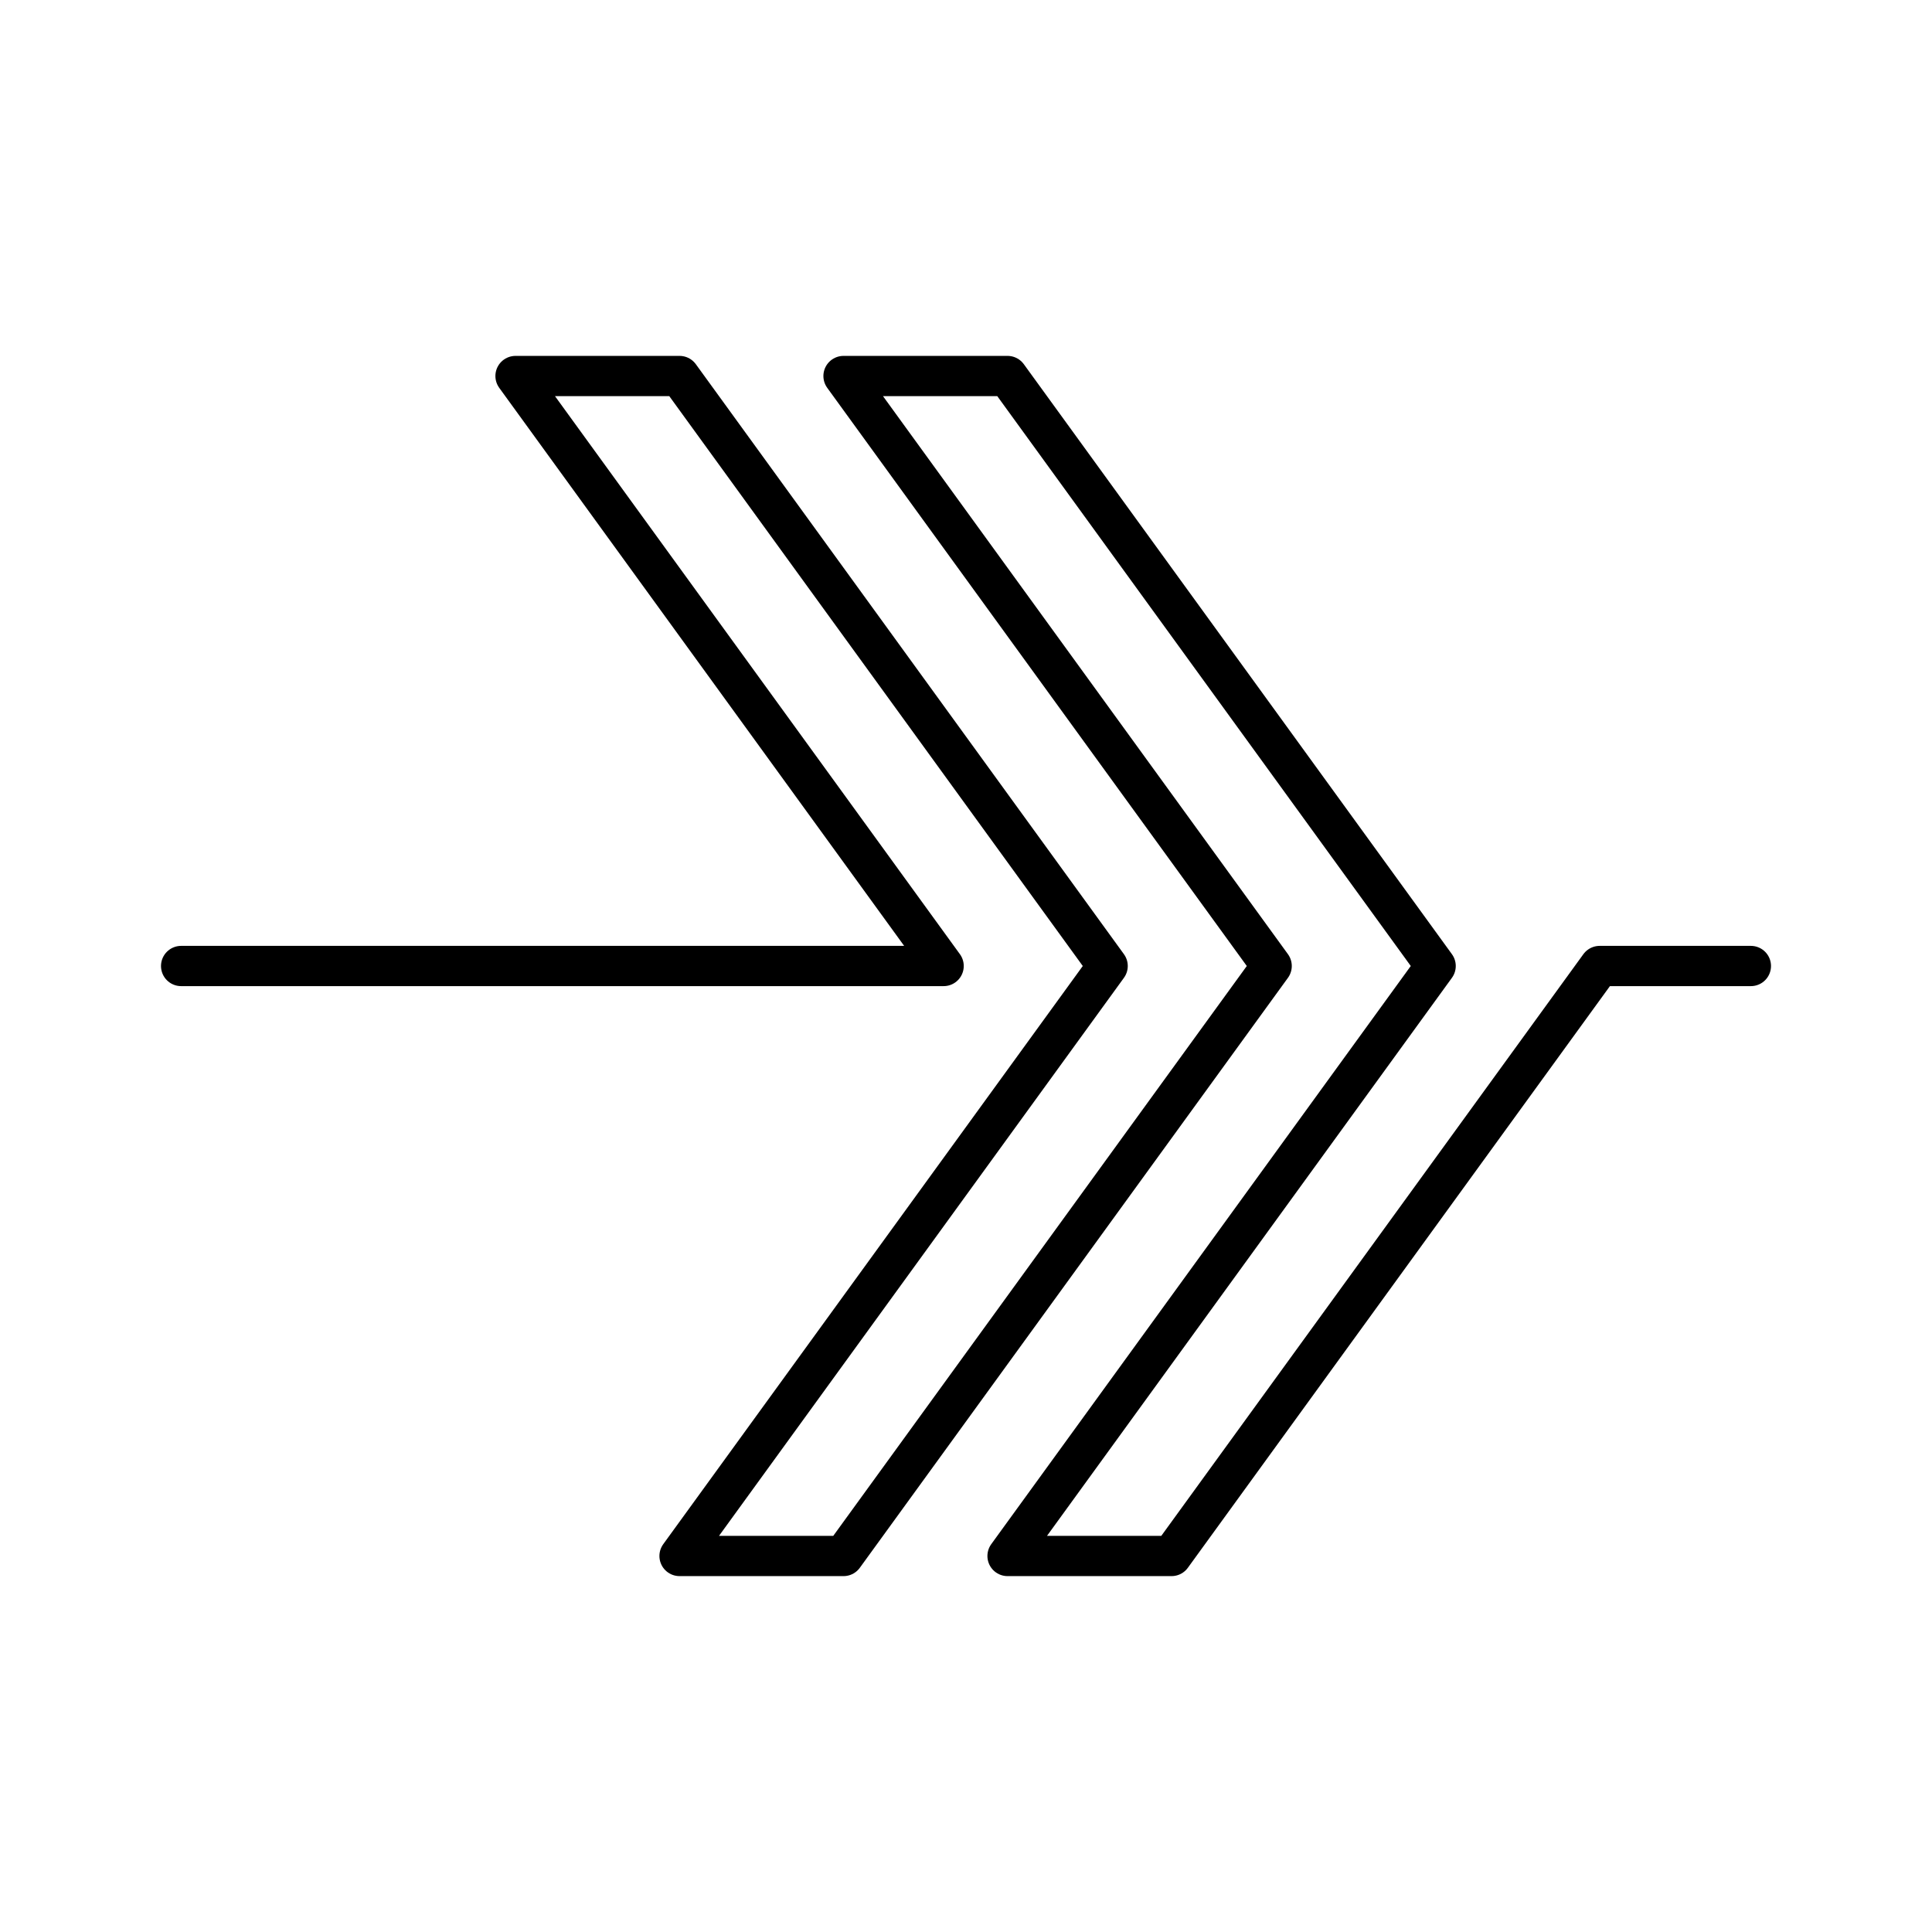
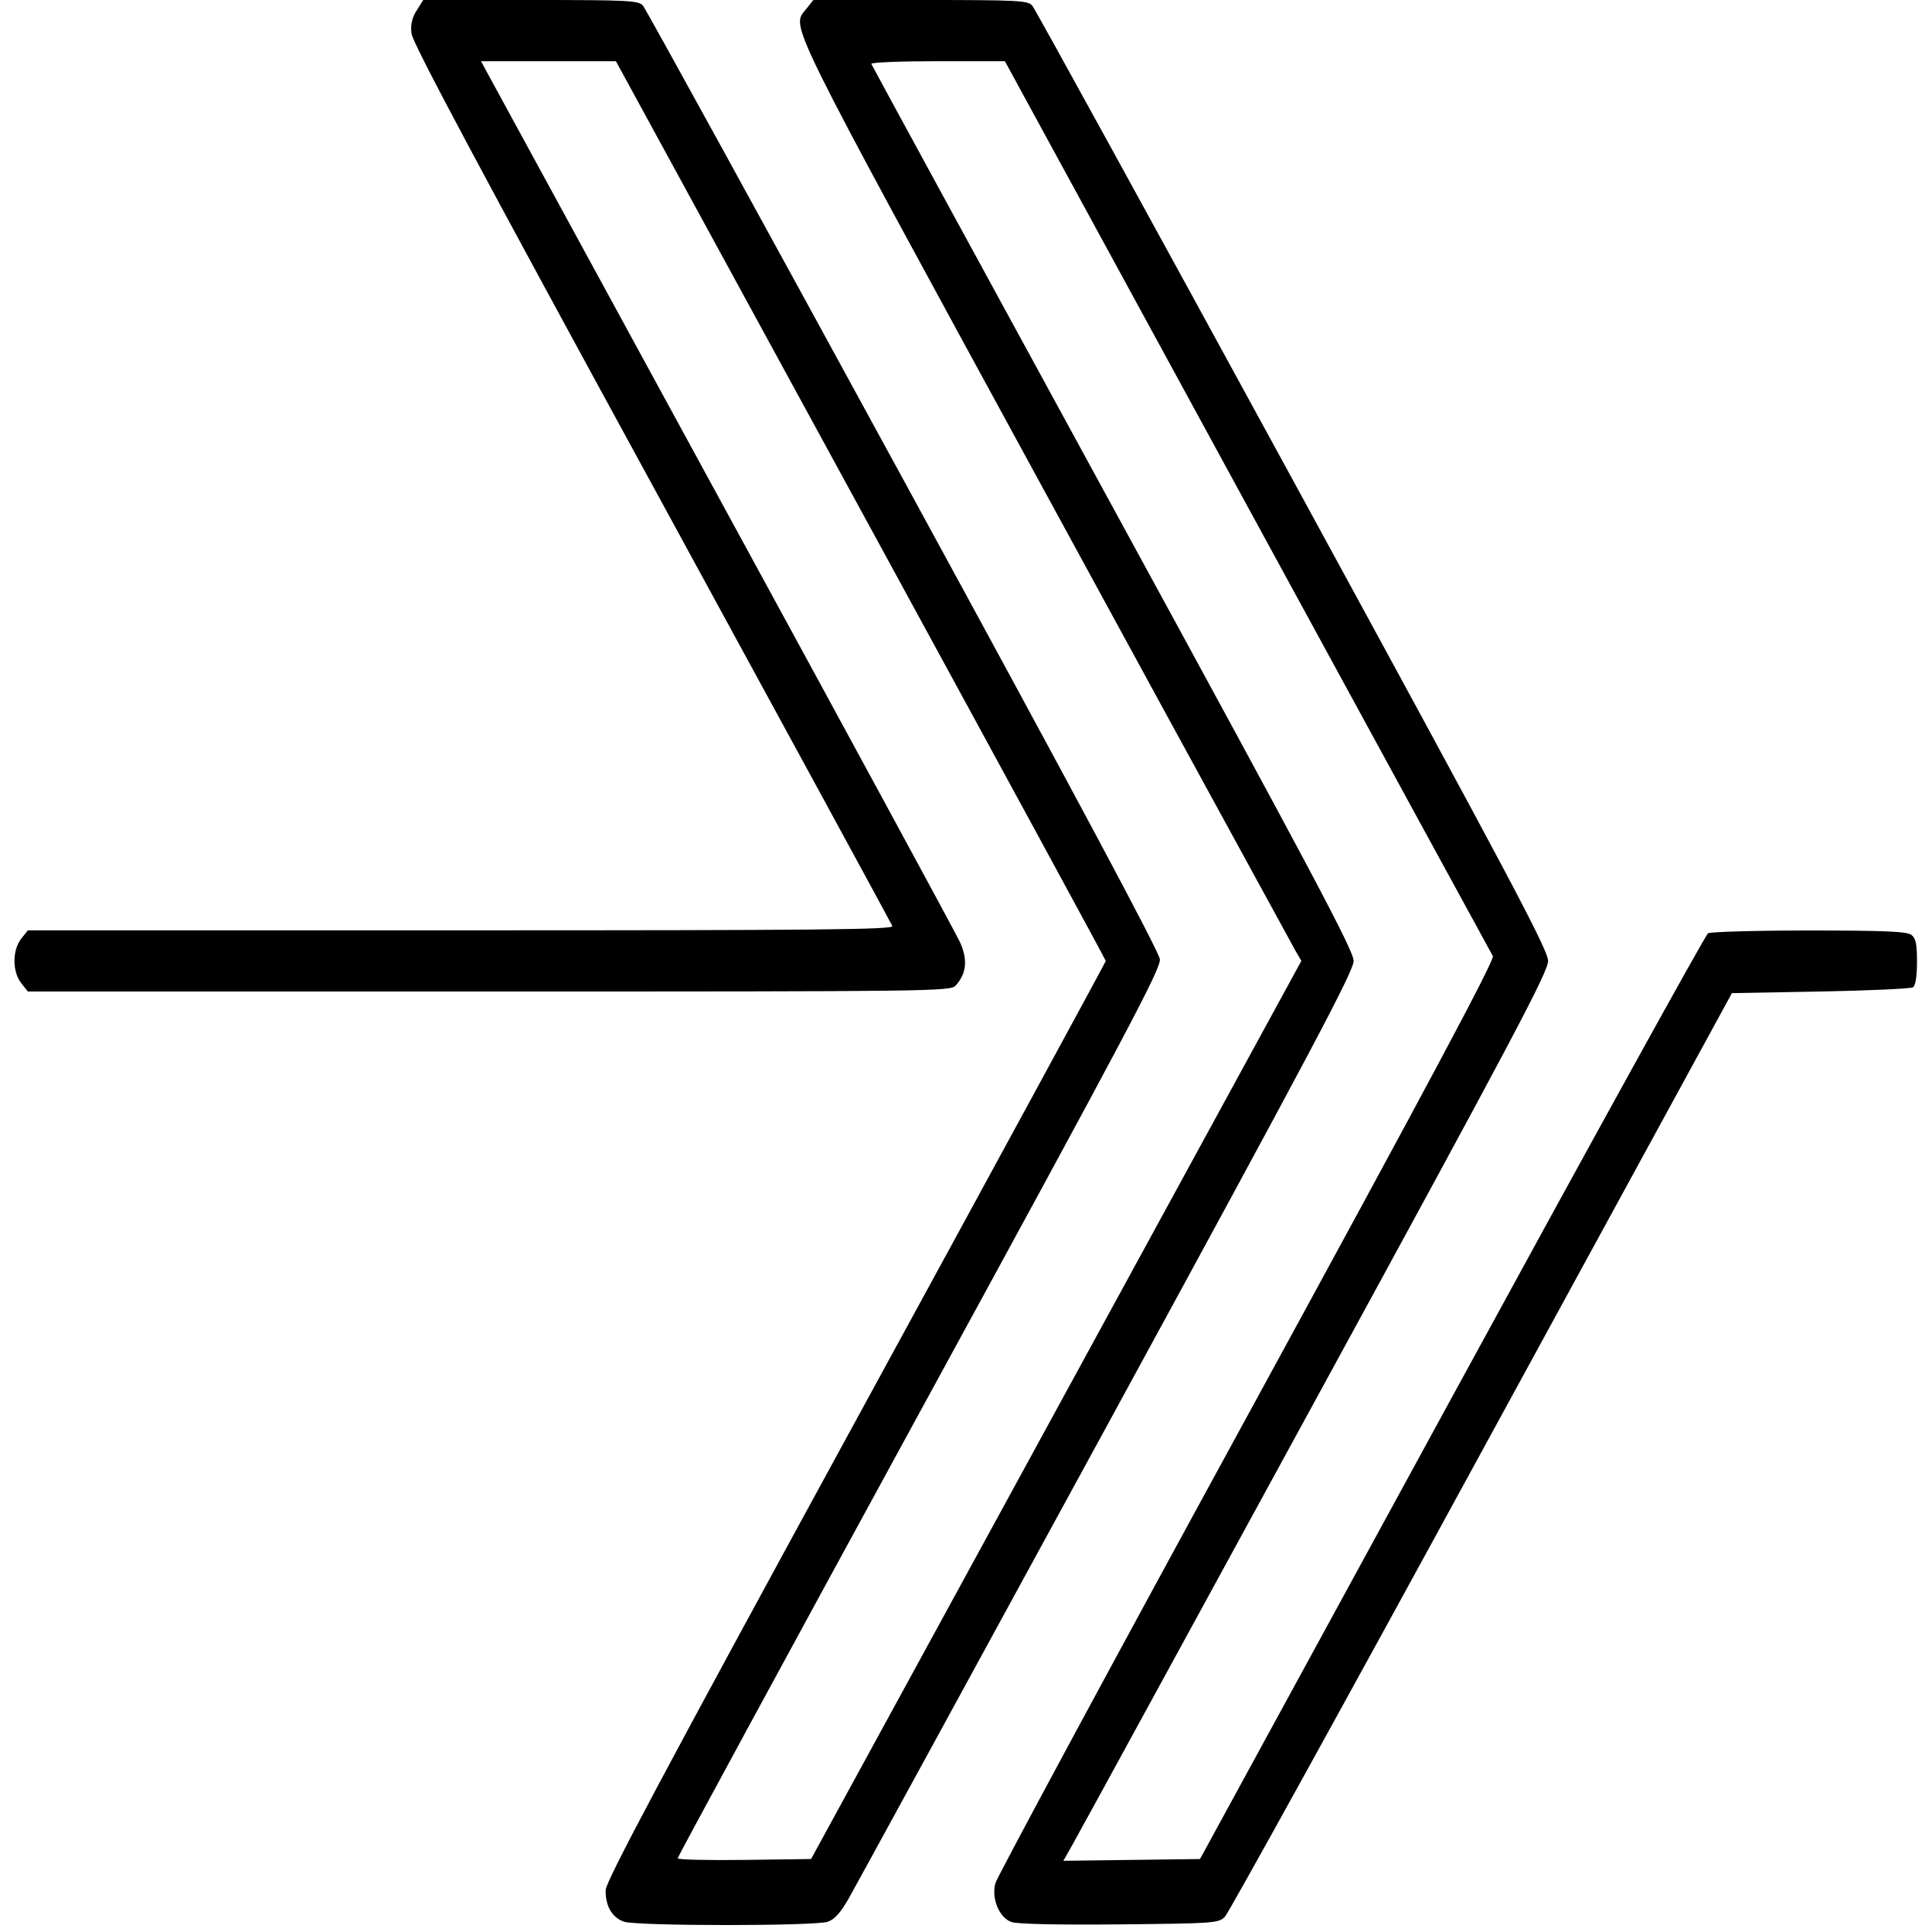
- <svg xmlns="http://www.w3.org/2000/svg" width="24px" height="24px" viewBox="0 0 48 48">
-   <defs>
-     <style>.a{fill:none;stroke:#000000;stroke-linecap:round;stroke-linejoin:round;}</style>
-   </defs>
-   <polyline class="a" points="4.5 24 23.444 24 12.808 9.342 16.883 9.342 27.519 24 16.883 38.658 20.957 38.658 31.594 24 20.957 9.342 25.032 9.342 35.668 24 25.032 38.658 29.107 38.658 39.743 24 43.5 24" />
+ <svg xmlns="http://www.w3.org/2000/svg" width="24" height="24" viewBox="0 0 48 48">
+   <path fill-rule="evenodd" d="M10.352.26a.8.8 0 0 0-.126.58c.026.232 1.66 3.293 5.97 11.19 3.263 5.981 5.952 10.92 5.974 10.978.034.088-1.837.106-10.719.106H.692l-.166.21c-.222.284-.222.815 0 1.1l.166.21h11.46c11.072 0 11.462-.005 11.592-.149.272-.302.304-.645.102-1.087-.104-.222-2.78-5.155-5.947-10.961C14.732 6.63 12.1 1.8 12.047 1.7l-.096-.18h3.351l6.085 11.157c3.347 6.136 6.086 11.175 6.086 11.197s-2.793 5.16-6.208 11.416c-4.8 8.796-6.209 11.443-6.217 11.667-.012.388.158.684.452.786.318.112 4.749.112 5.067.002.168-.058.318-.226.52-.58.156-.274 3.043-5.558 6.414-11.74 5.095-9.346 6.13-11.298 6.13-11.551s-1.01-2.156-5.978-11.261c-3.29-6.027-5.99-10.987-6.005-11.025-.016-.038.726-.068 1.644-.068h1.674l6.026 11.057c3.315 6.082 6.06 11.11 6.098 11.177.052.086-1.635 3.245-6.106 11.436-3.4 6.225-6.212 11.443-6.254 11.597-.102.376.09.848.394.964.138.052 1.12.074 2.68.06 2.366-.024 2.47-.03 2.628-.19.092-.09 2.963-5.29 6.38-11.557l6.217-11.39 2.2-.04c1.209-.023 2.242-.07 2.298-.105.064-.042.1-.266.1-.631 0-.446-.03-.59-.14-.672-.11-.084-.67-.108-2.539-.108-1.32 0-2.451.032-2.513.07-.064.04-2.93 5.232-6.368 11.537l-6.253 11.462-1.697.022-1.698.022.238-.421c.132-.232 2.841-5.191 6.022-11.02 4.93-9.031 5.783-10.645 5.783-10.916s-.936-2.036-6.346-11.957C28.625 5.517 25.713.216 25.647.14 25.54.012 25.303 0 22.868 0h-2.661l-.166.21c-.386.492-.652-.05 5.922 12.013a6325 6325 0 0 0 6.229 11.41l.14.24-6.09 11.158-6.091 11.156-1.658.022c-.911.012-1.657-.006-1.657-.04 0-.033 2.701-5.01 6.002-11.059 5.177-9.483 5.999-11.035 5.979-11.276-.018-.19-2.072-4.031-6.373-11.917-3.49-6.4-6.402-11.701-6.47-11.777-.112-.128-.35-.14-2.791-.14h-2.668z" style="stroke-width:1.999" />
</svg>
